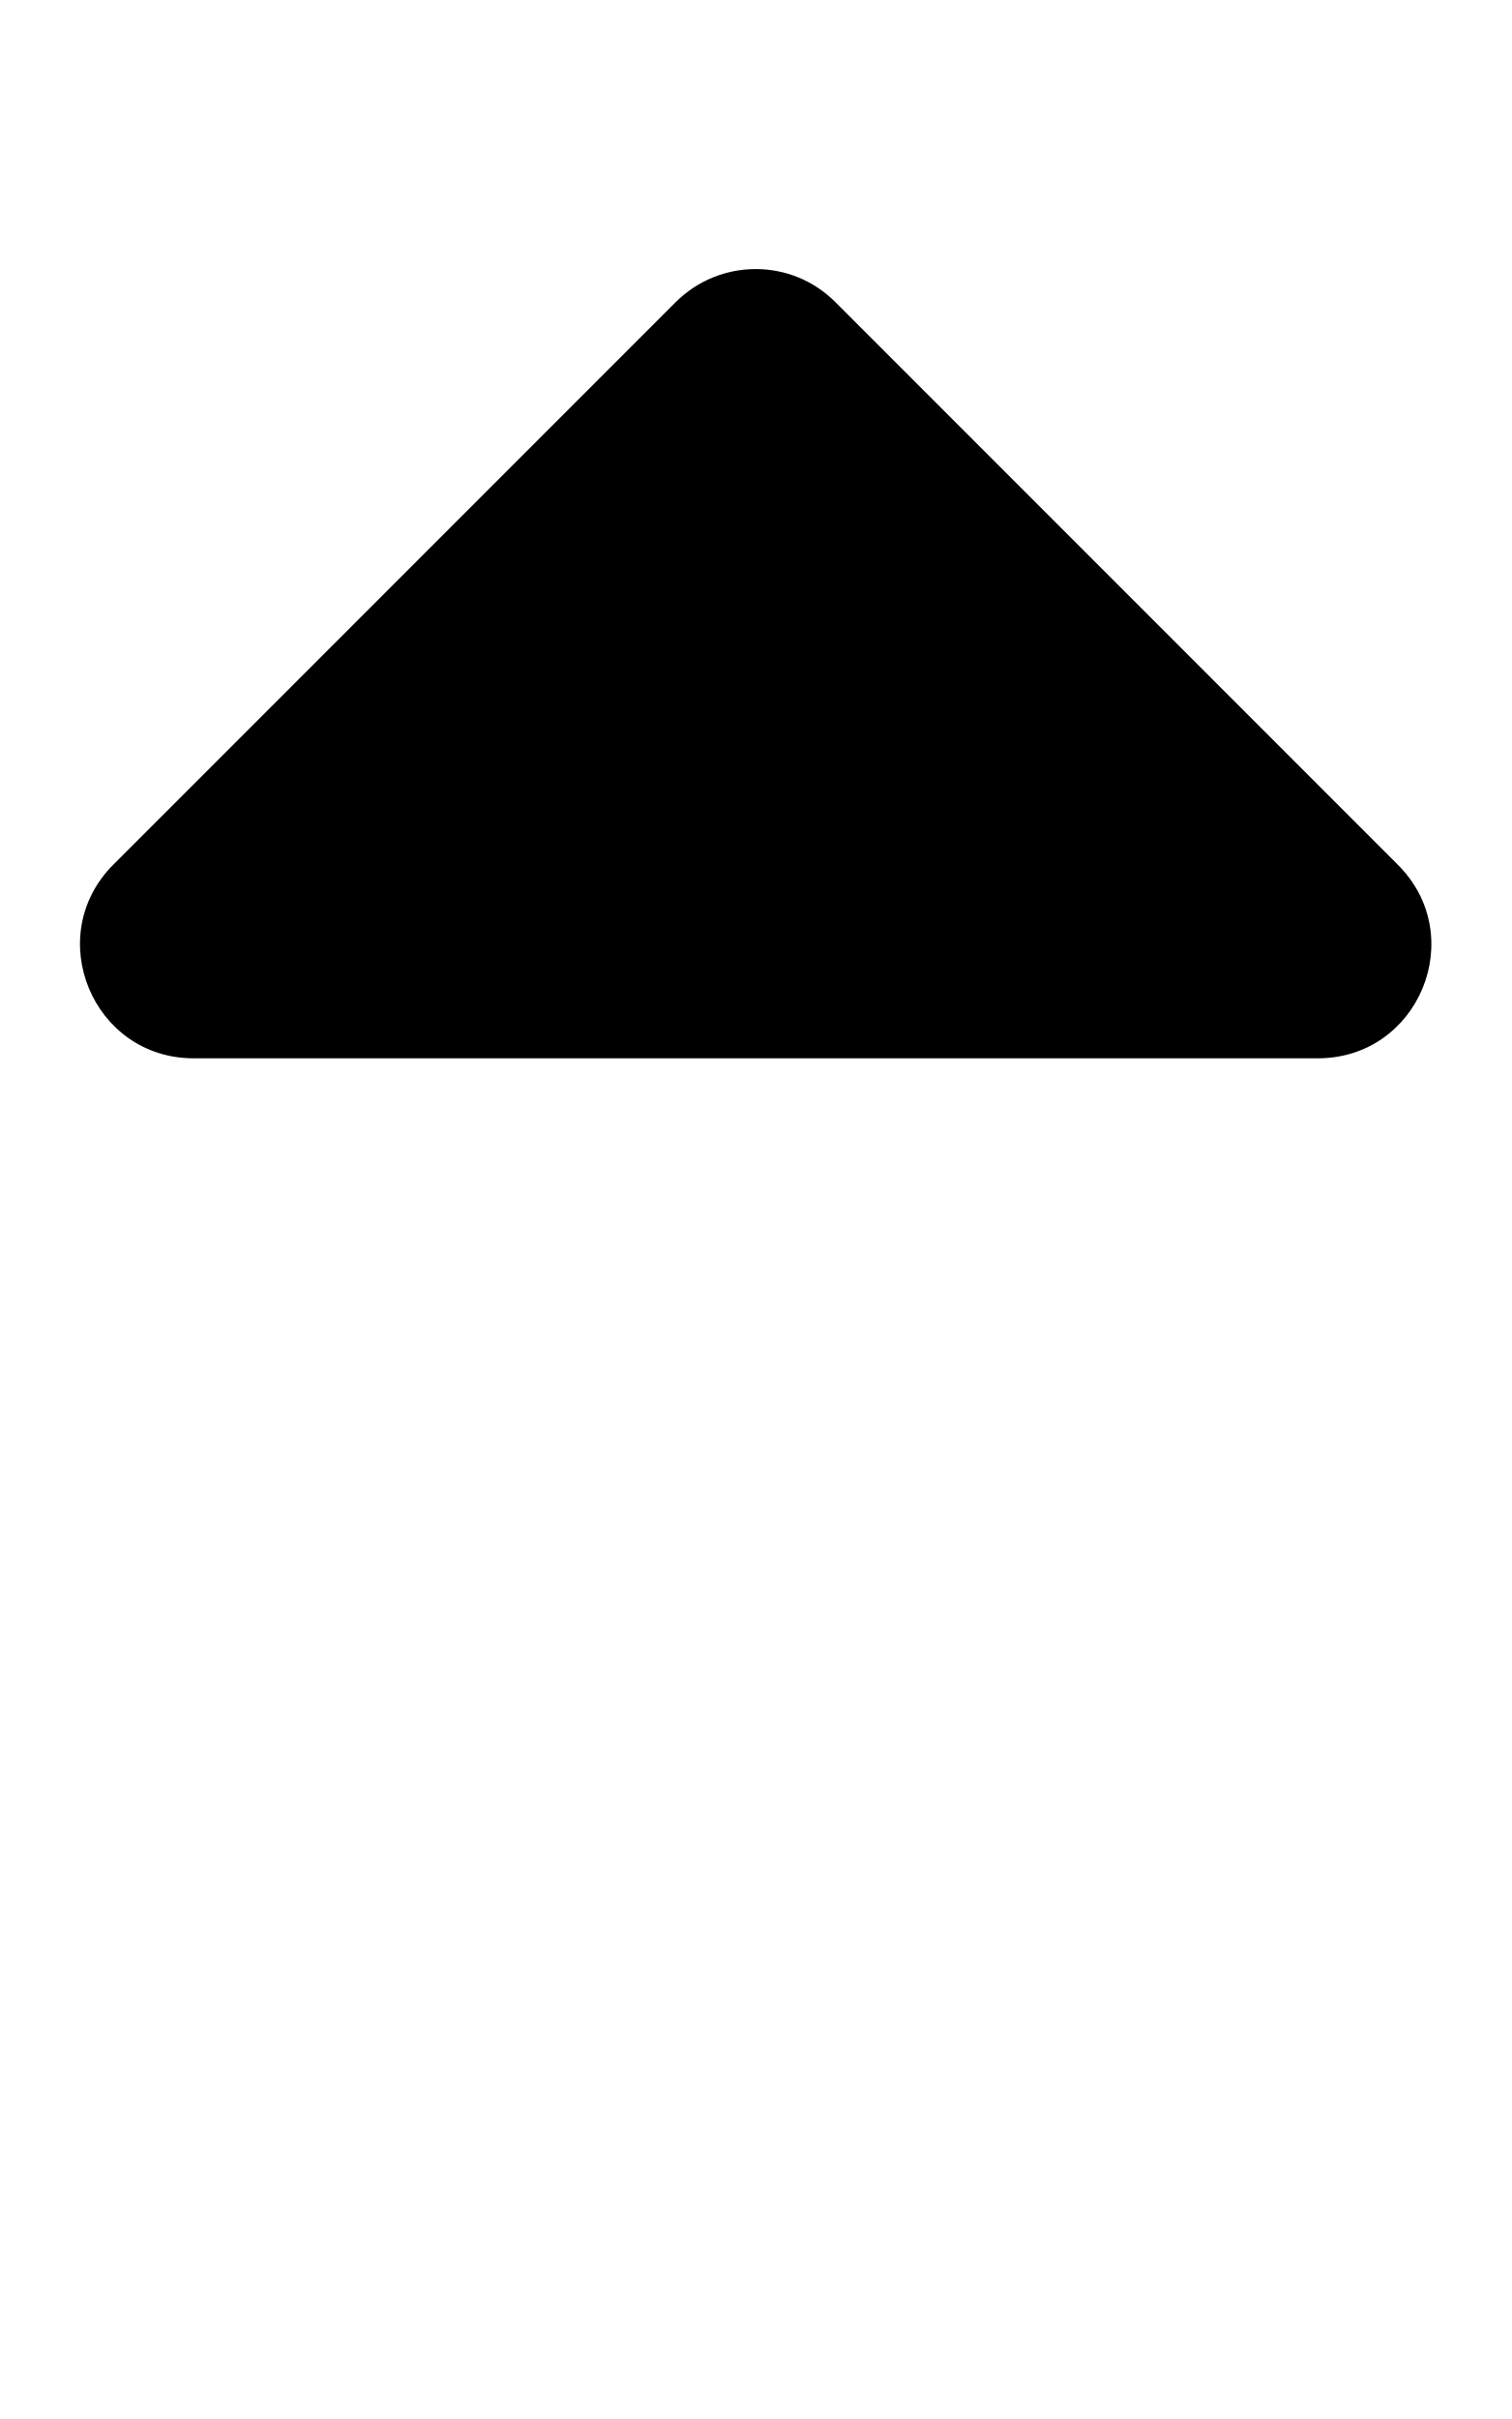
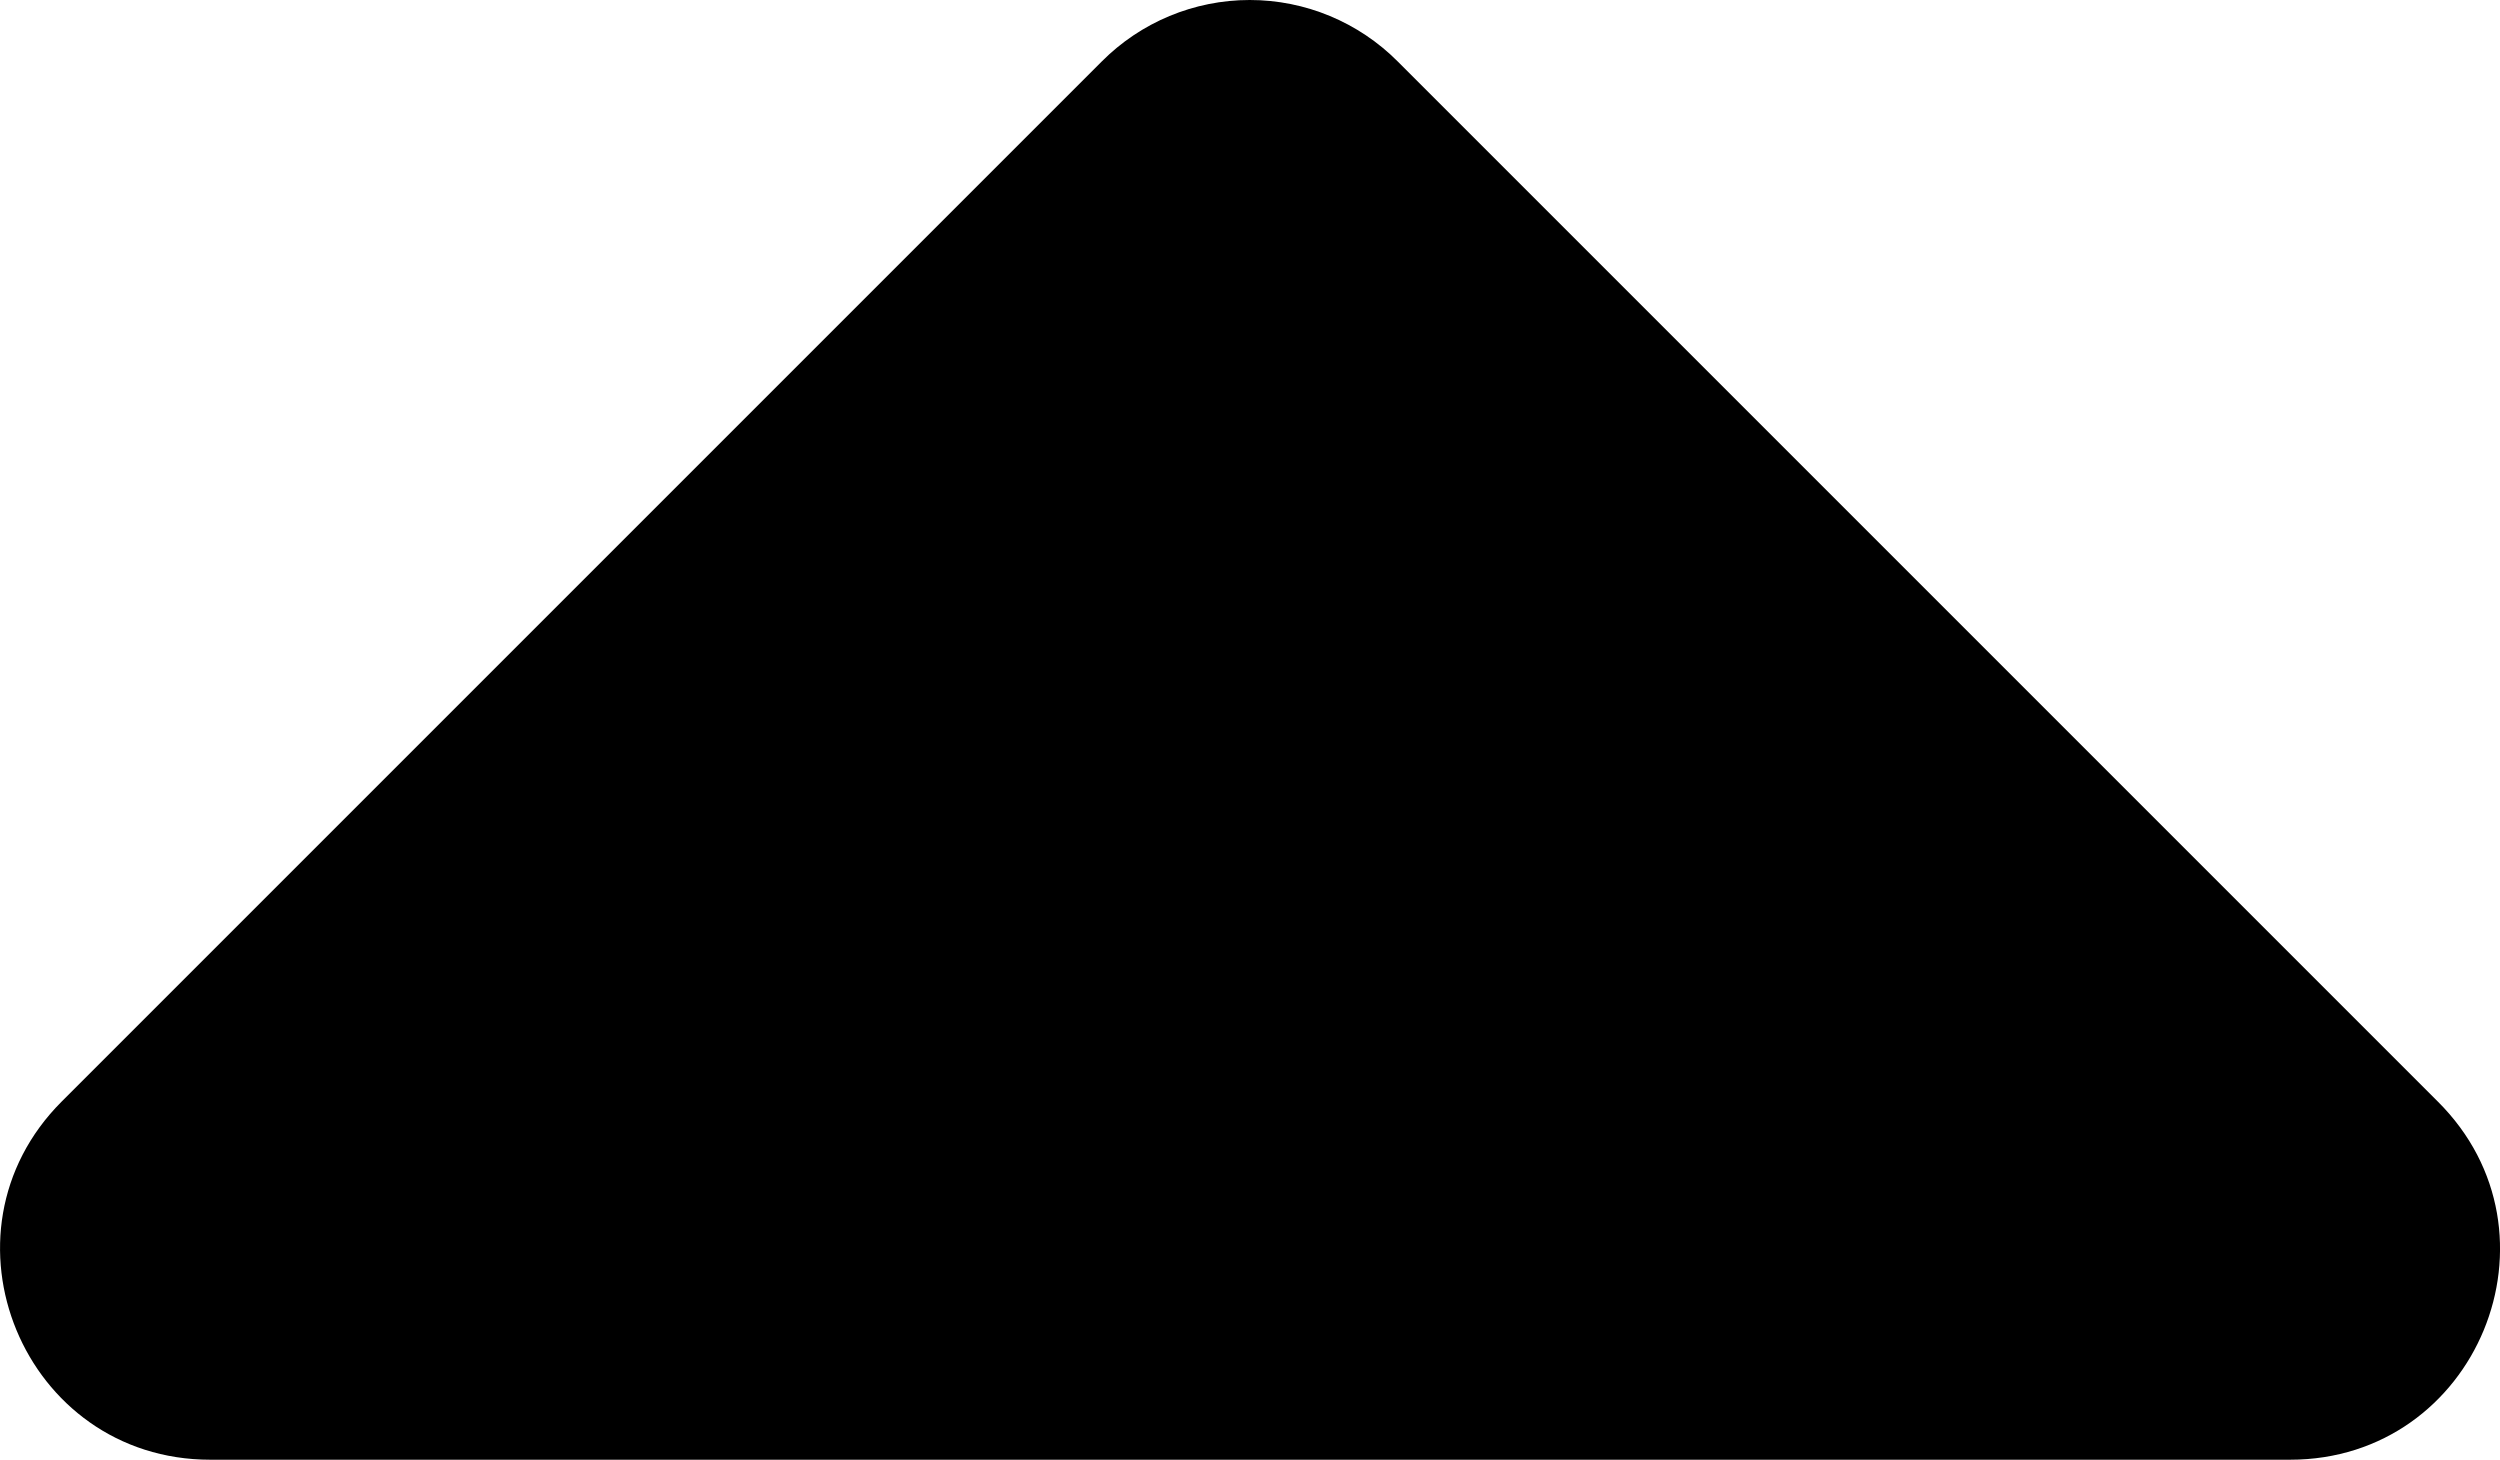
- <svg xmlns="http://www.w3.org/2000/svg" aria-hidden="true" focusable="false" data-prefix="fas" data-icon="sort-up" class="svg-inline--fa fa-sort-up fa-w-10" role="img" viewBox="0 0 320 512">
-   <path fill="currentColor" d="M279 224H41c-21.4 0-32.1-25.9-17-41L143 64c9.4-9.4 24.6-9.4 33.9 0l119 119c15.2 15.1 4.5 41-16.9 41z" />
+ <svg xmlns="http://www.w3.org/2000/svg" viewBox="0 0 286.1 167.05">
+   <path fill="currentColor" d="M262.07,167.05h-238c-21.4,0-32.1-25.9-17-41l119-119a23.9,23.9,0,0,1,33.9,0l119,119C294.17,141.15,283.47,167.05,262.07,167.05Z" />
</svg>
